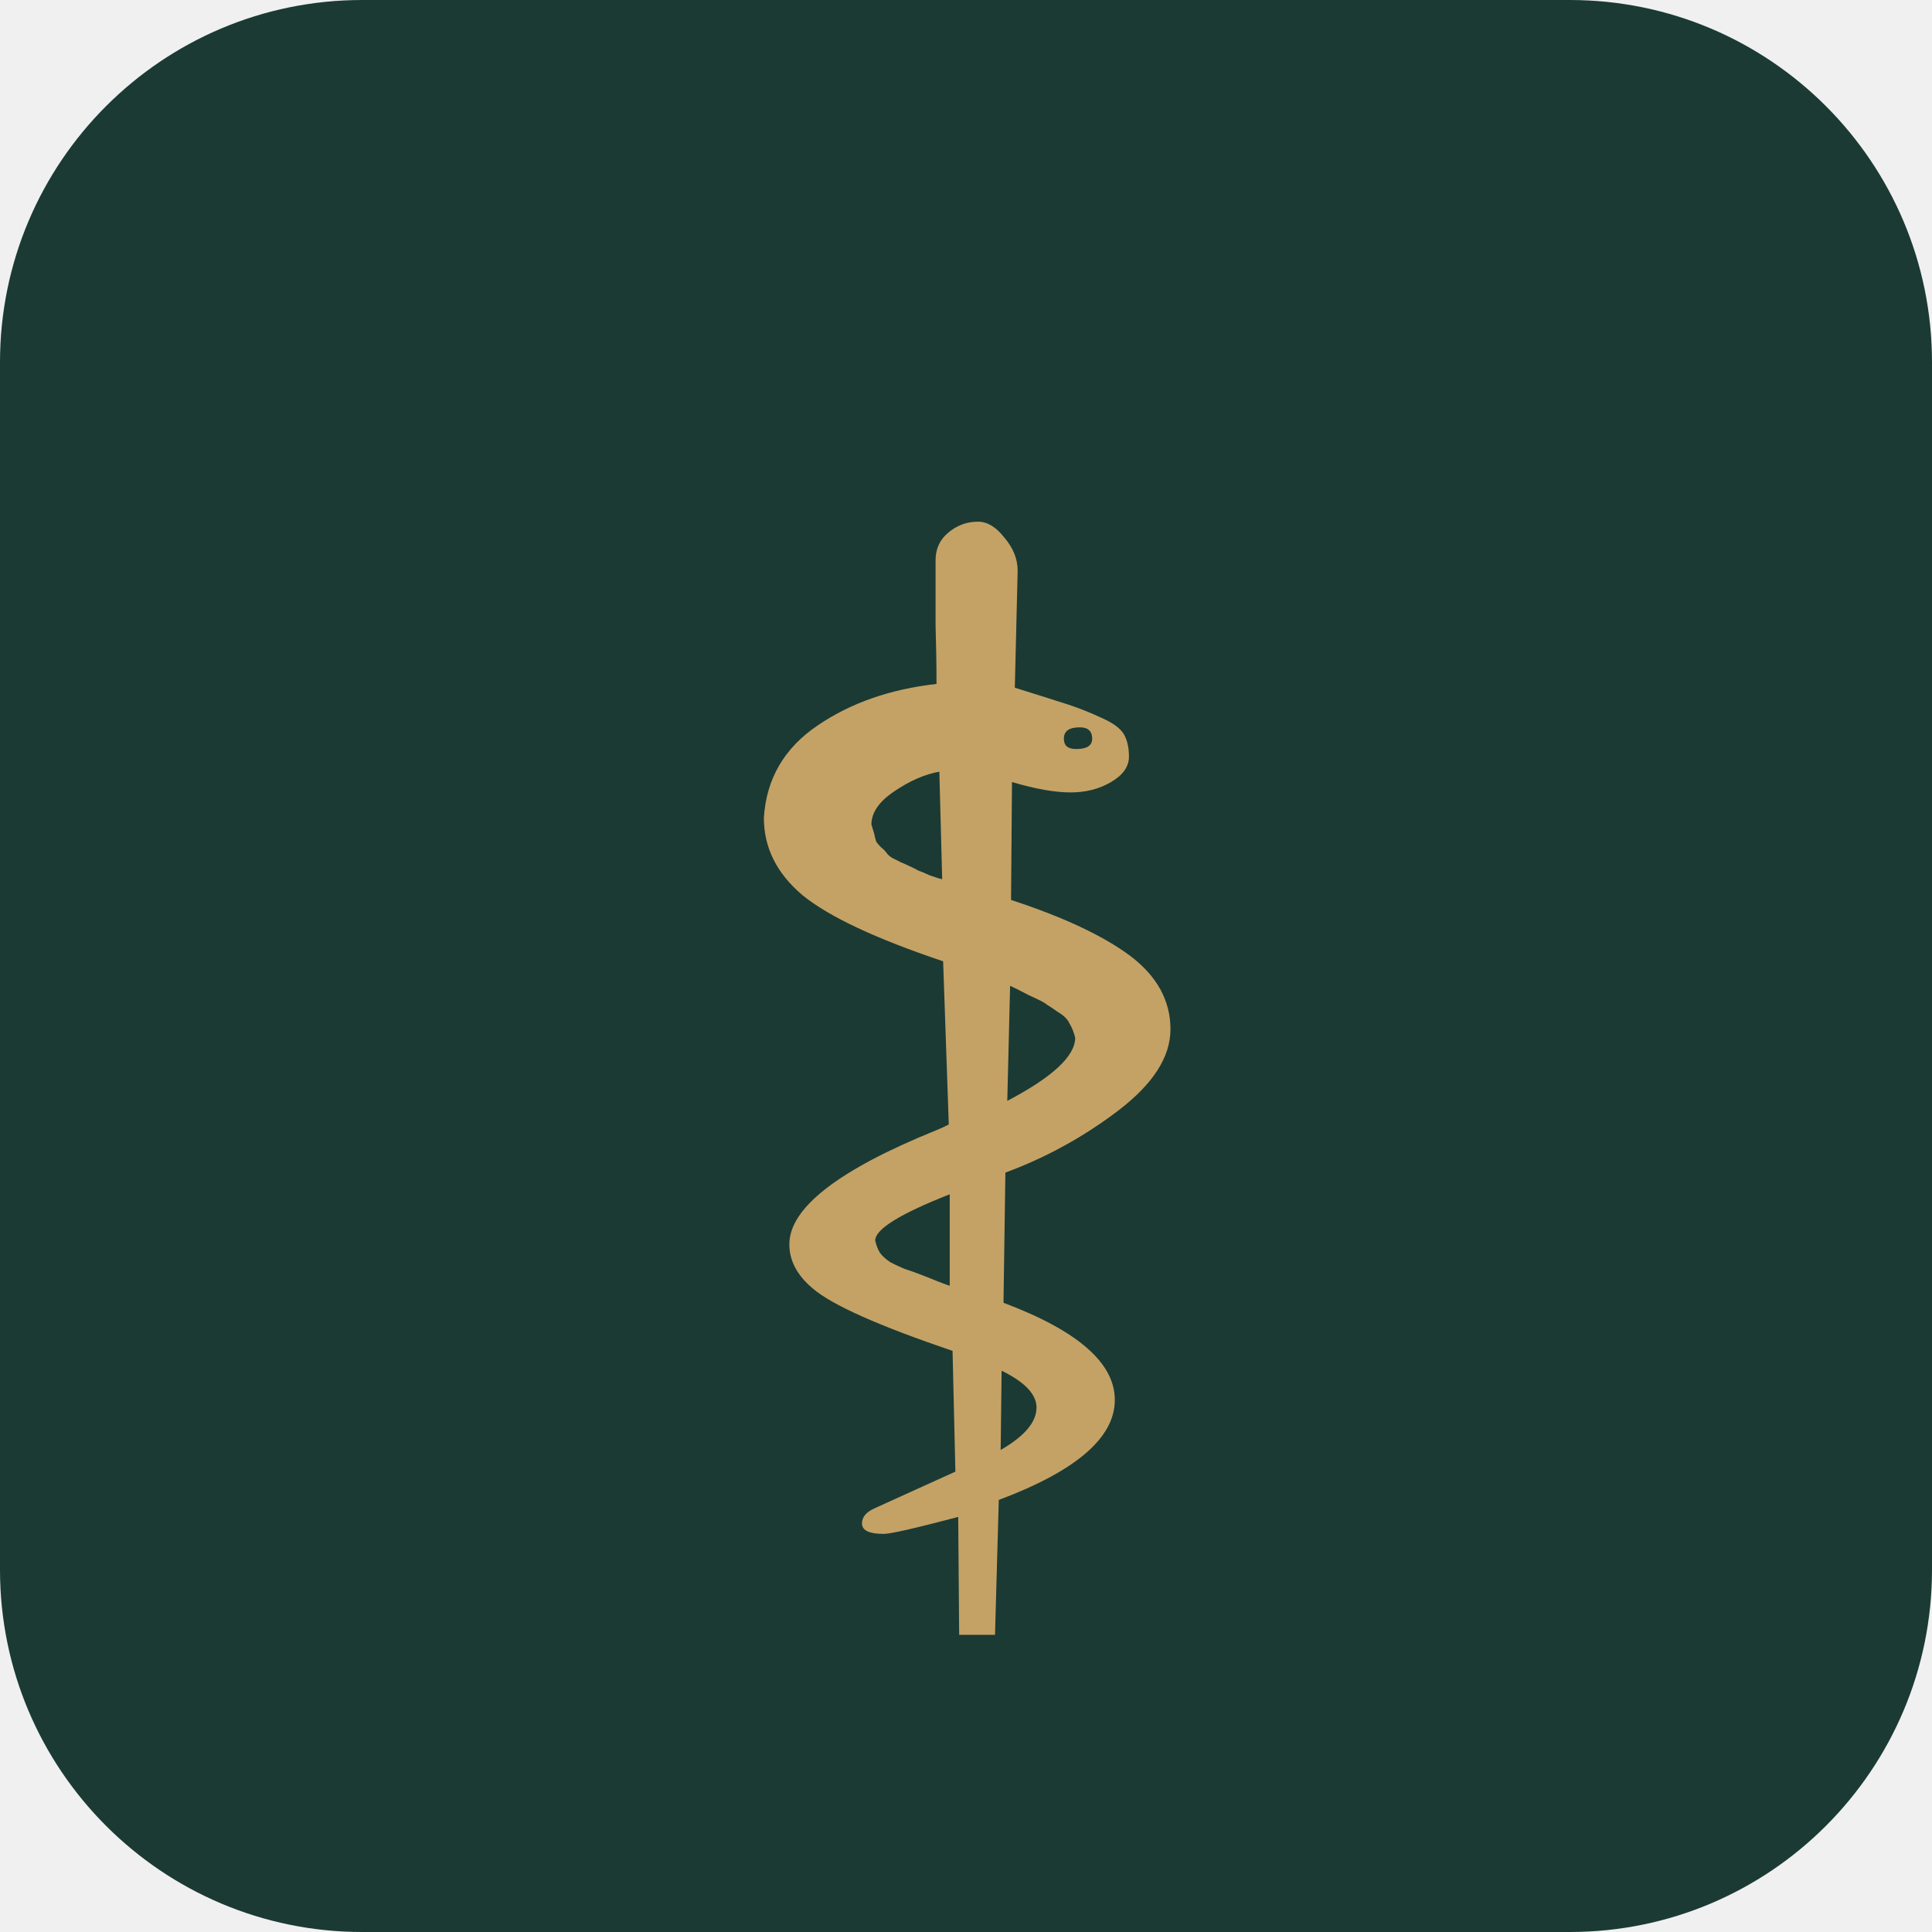
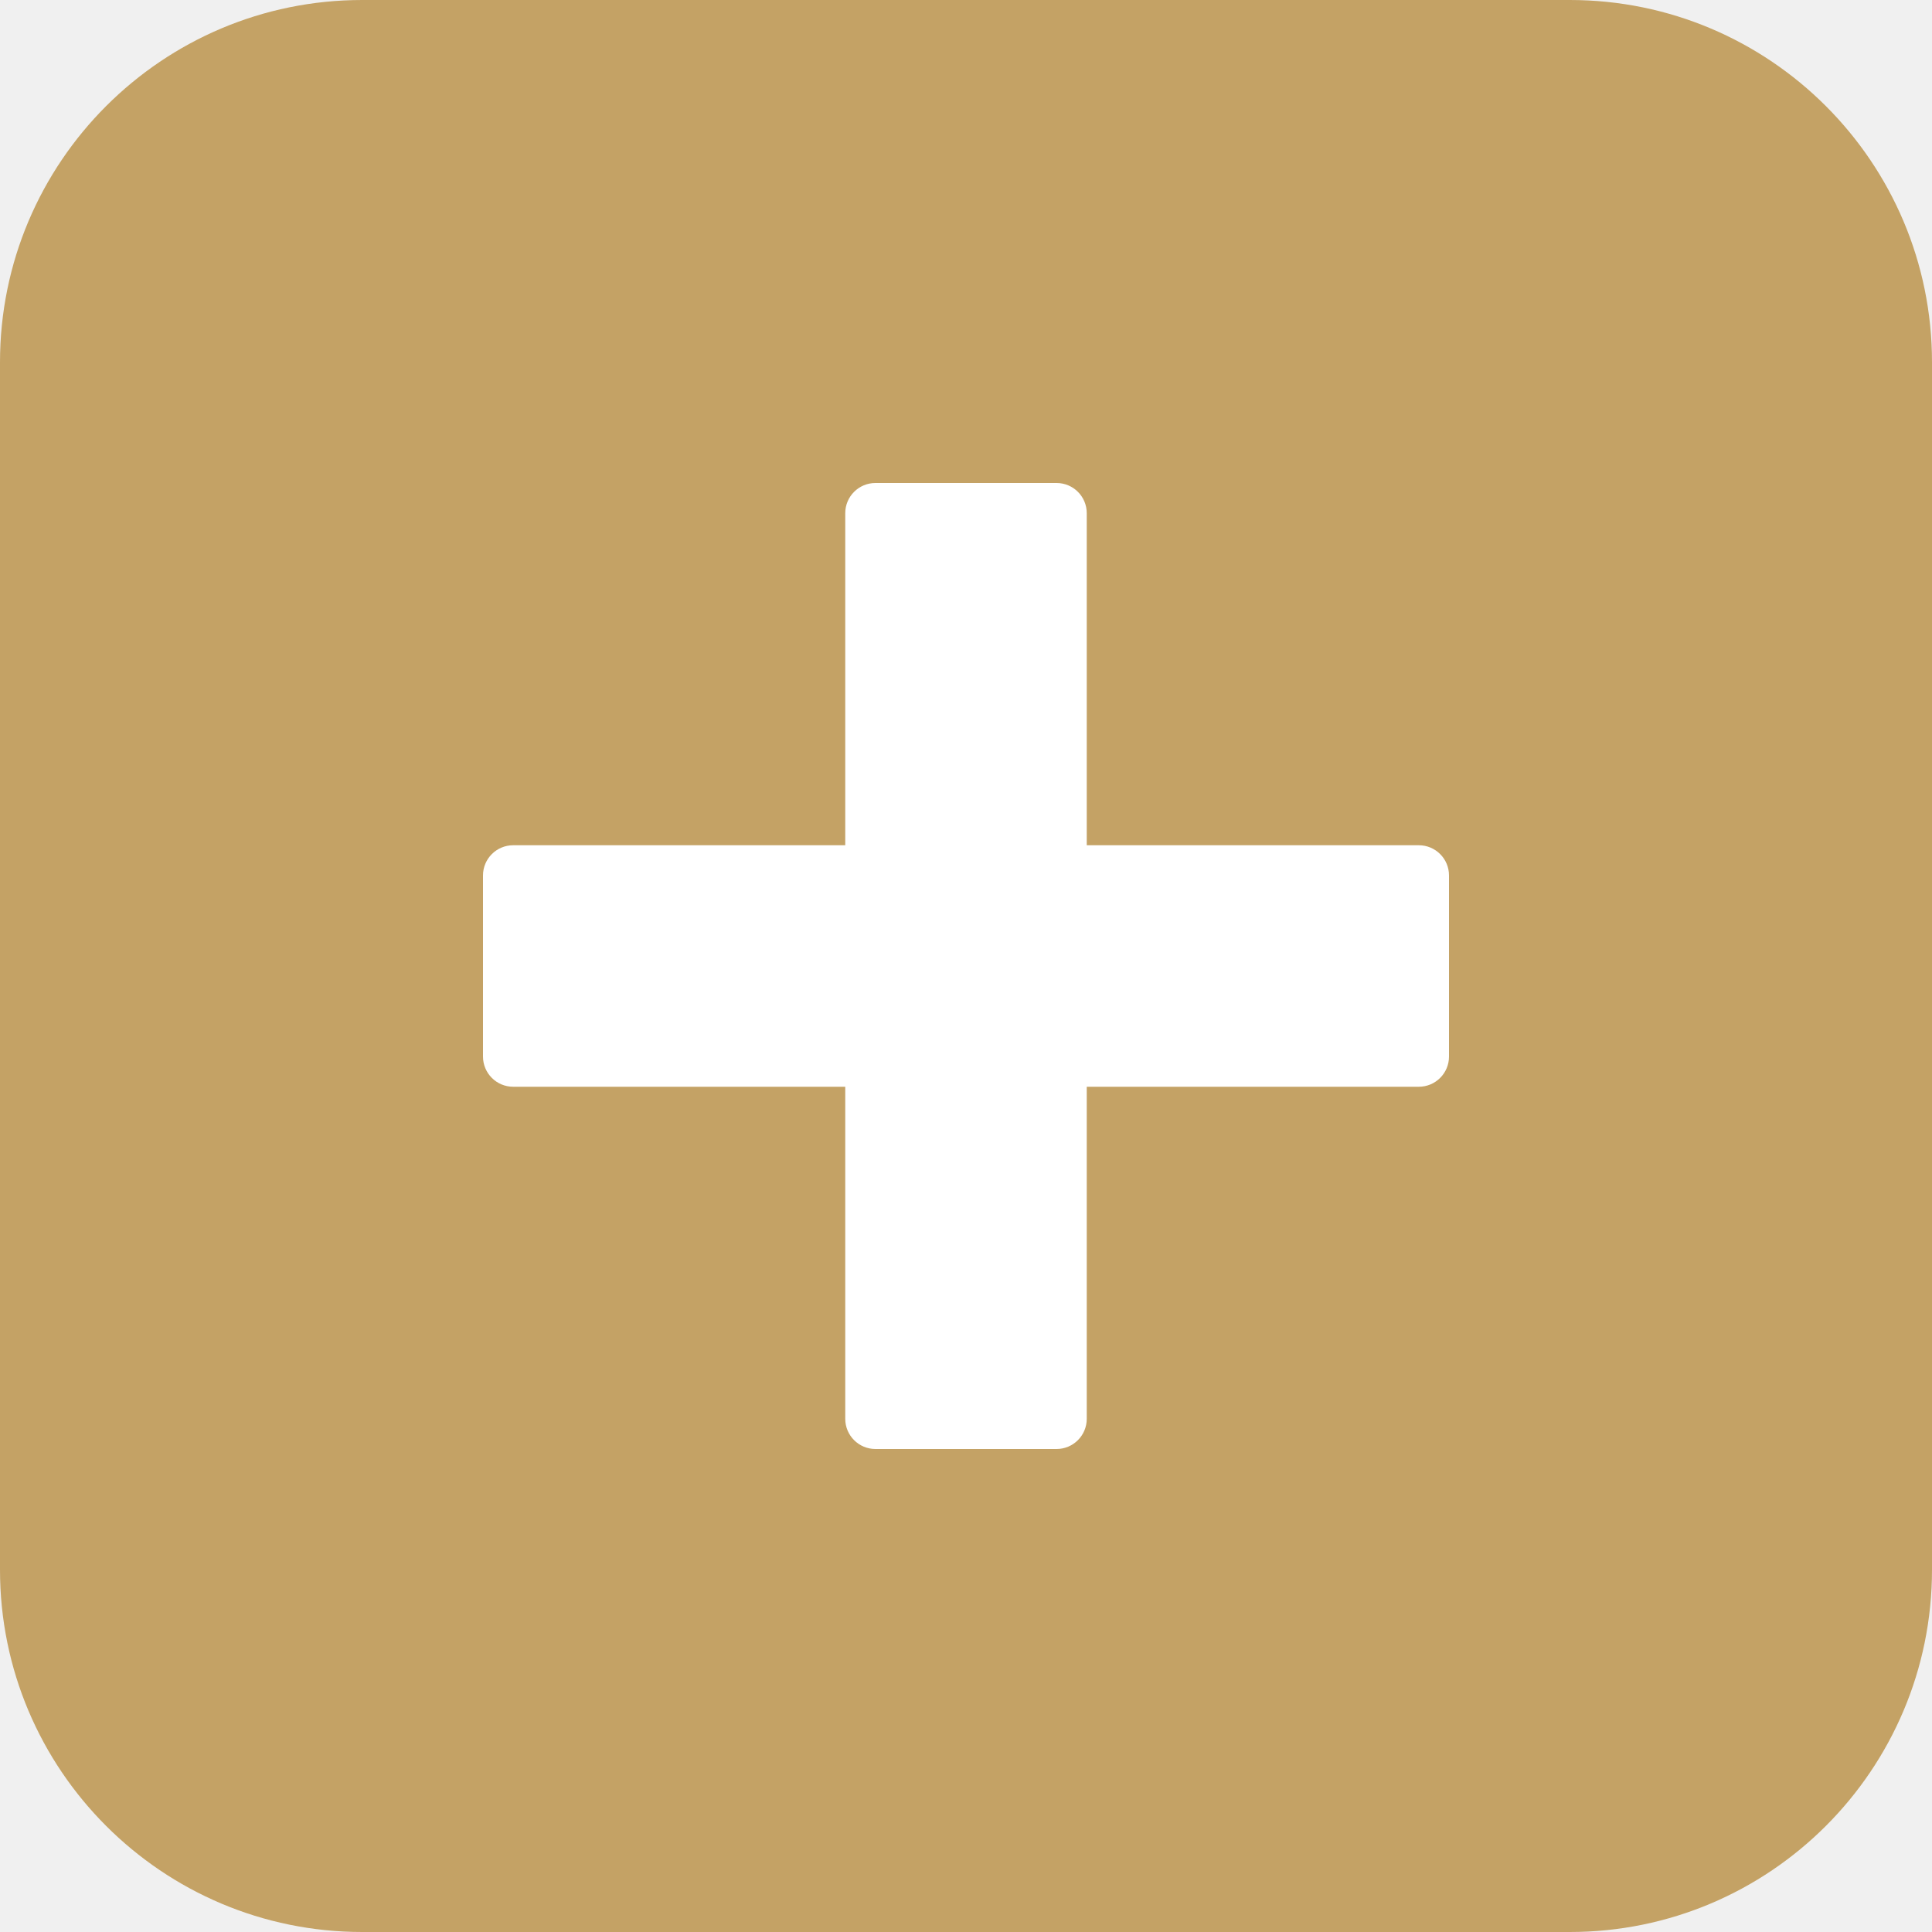
- <svg xmlns="http://www.w3.org/2000/svg" viewBox="0 0 32 32" width="32" height="32">
-   <rect width="32" height="32" rx="6" fill="#1B3A34" />
-   <text x="16" y="24" text-anchor="middle" font-size="22" fill="#C4A265">⚕</text>
+ <svg xmlns="http://www.w3.org/2000/svg" viewBox="0 0 512 512">
+   <rect width="512" height="512" rx="96" fill="#C4A265" />
+   <rect x="224" y="128" width="64" height="256" rx="8" fill="#FFFFFF" />
+   <rect x="128" y="224" width="256" height="64" rx="8" fill="#FFFFFF" />
</svg>
